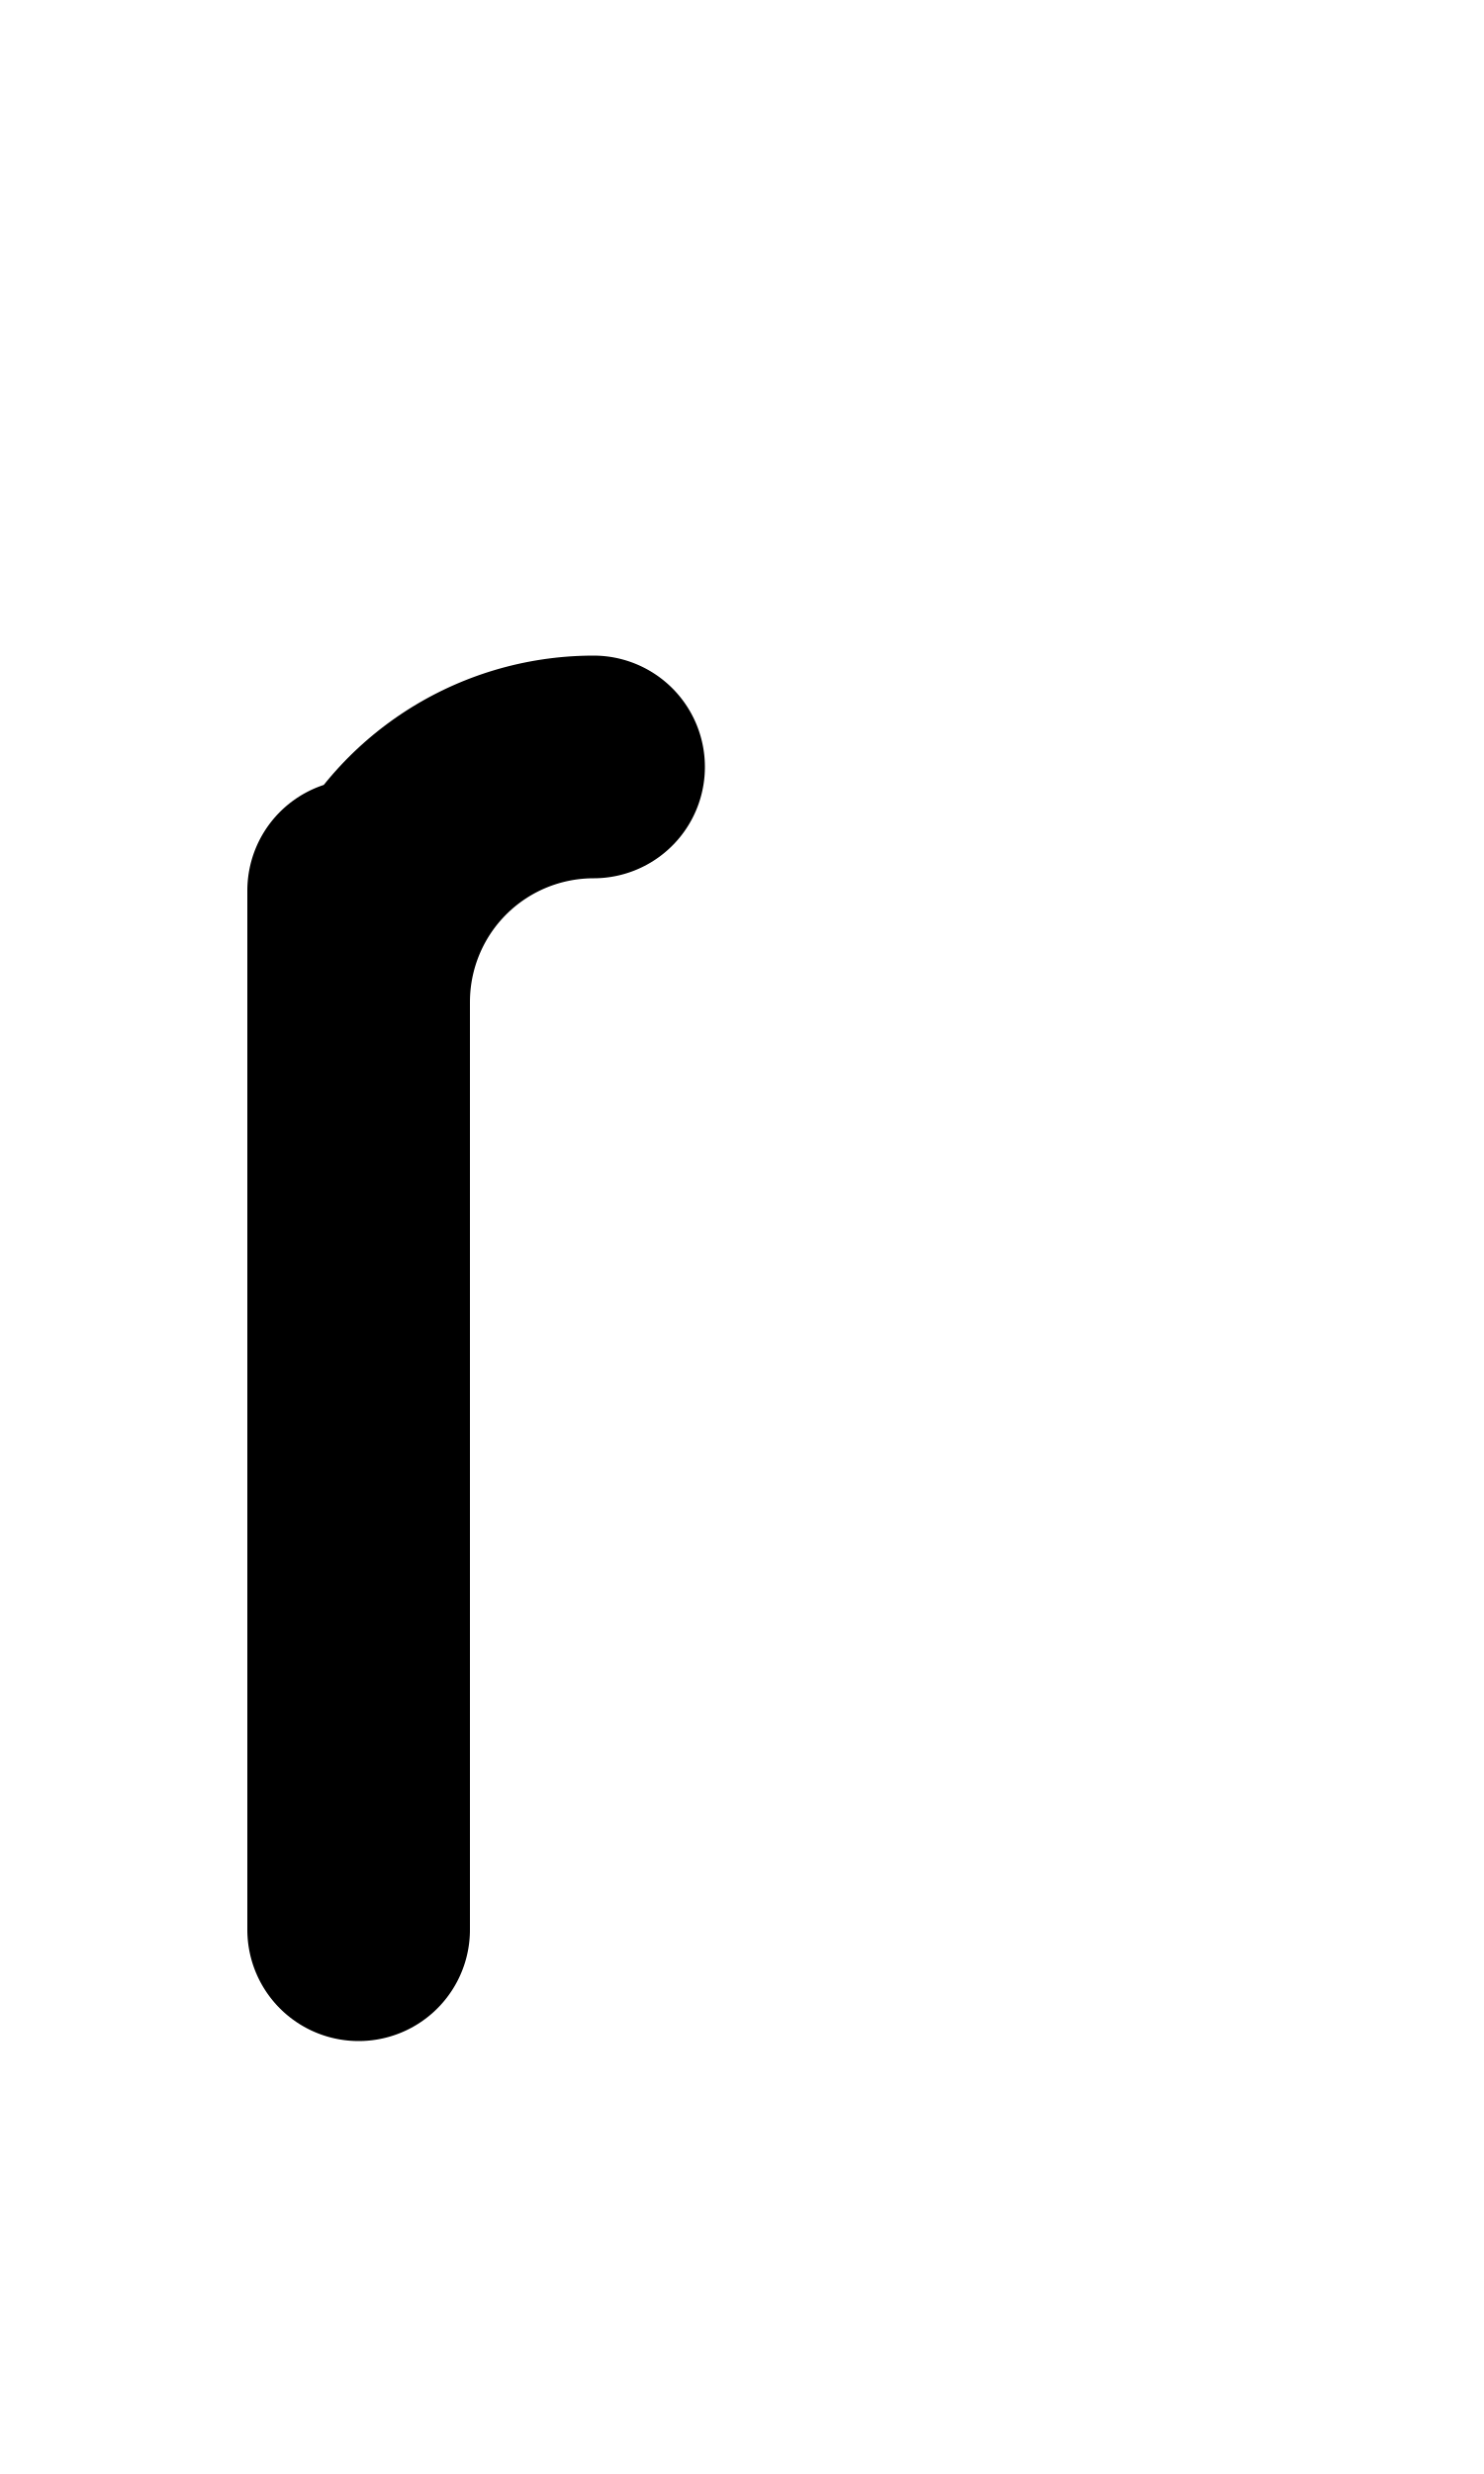
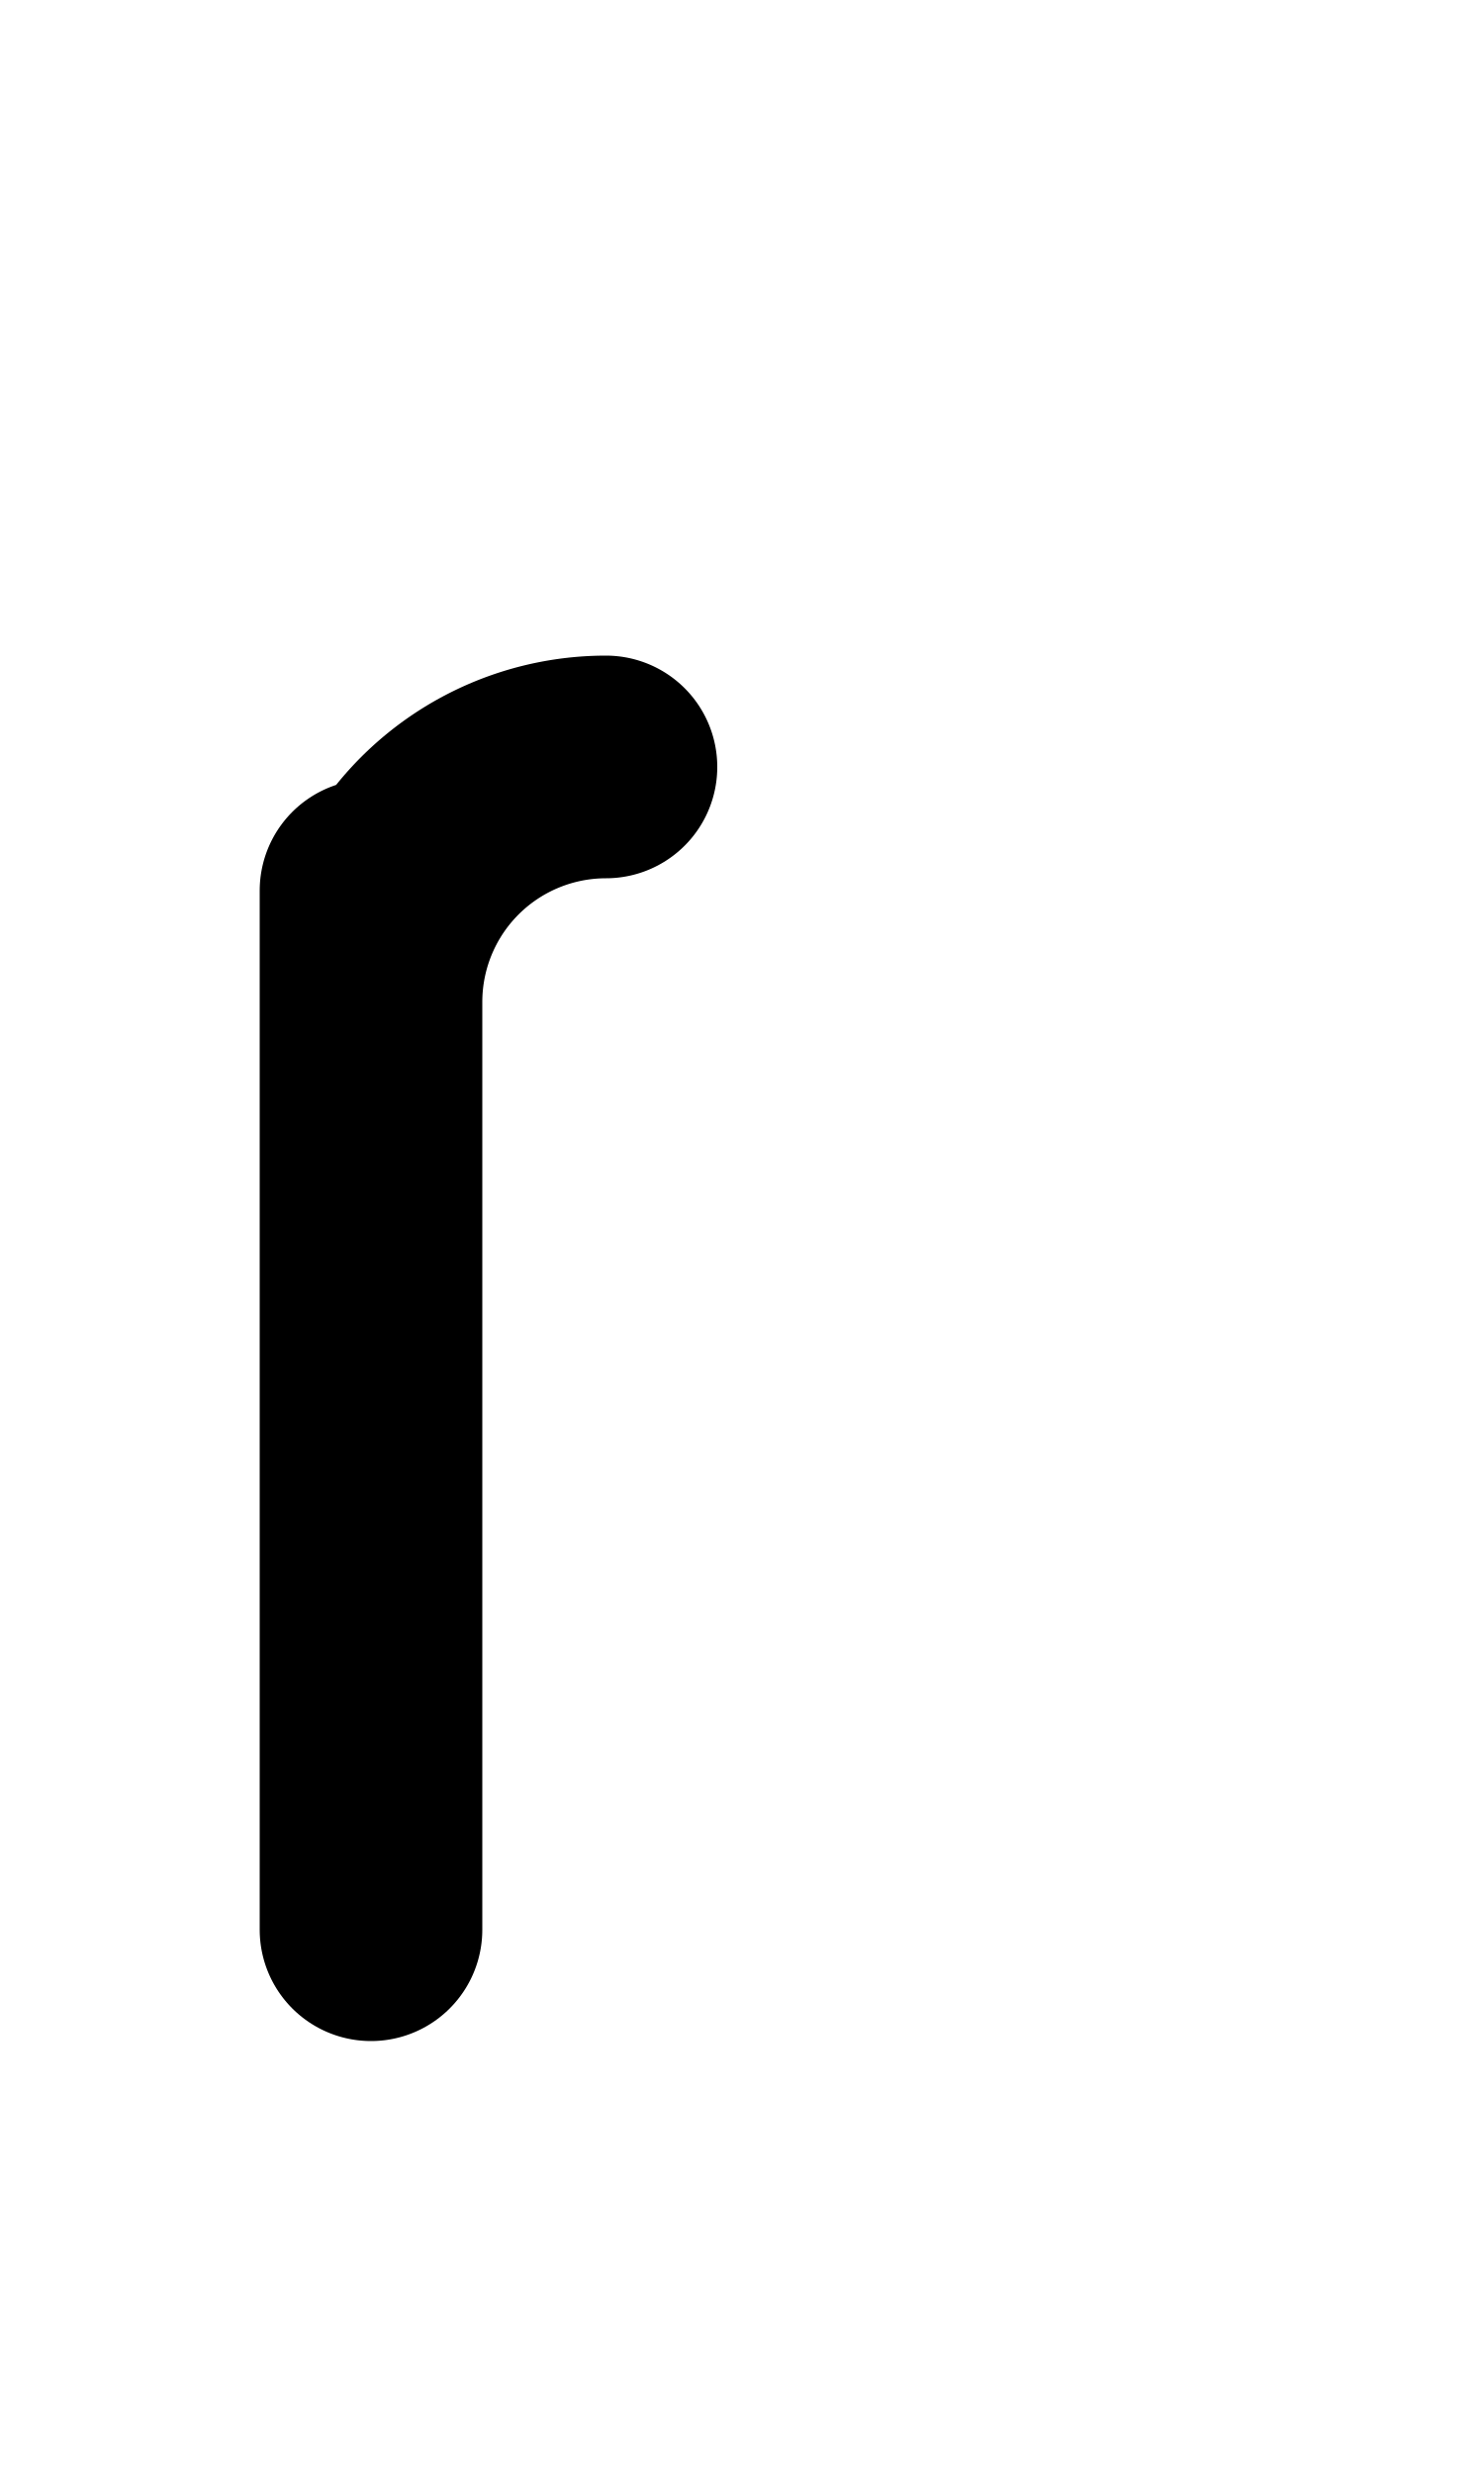
<svg xmlns="http://www.w3.org/2000/svg" viewBox="0 0 600.000 1000">
-   <path d="M 190.033 403.235 L 190.072 402.354 L 190.126 401.473 L 190.196 400.594 L 190.282 399.715 L 190.383 398.839 L 190.499 397.964 L 190.631 397.091 L 190.778 396.221 L 190.941 395.354 L 191.119 394.490 L 191.312 393.629 L 191.520 392.771 L 191.744 391.917 L 191.982 391.068 L 192.235 390.223 L 192.504 389.382 L 192.787 388.546 L 193.084 387.715 L 193.397 386.890 L 193.724 386.071 L 194.065 385.257 L 194.421 384.449 L 194.790 383.648 L 195.174 382.853 L 195.572 382.066 L 195.984 381.285 L 196.409 380.512 L 196.848 379.747 L 197.300 378.989 L 197.766 378.239 L 198.245 377.498 L 198.737 376.766 L 199.242 376.042 L 199.759 375.327 L 200.289 374.621 L 200.831 373.925 L 201.386 373.239 L 201.952 372.562 L 202.531 371.896 L 203.121 371.240 L 203.722 370.594 L 204.335 369.959 L 204.959 369.335 L 205.594 368.722 L 206.240 368.121 L 206.896 367.531 L 207.562 366.952 L 208.239 366.386 L 208.925 365.831 L 209.621 365.289 L 210.327 364.759 L 211.042 364.242 L 211.766 363.737 L 212.498 363.245 L 213.239 362.766 L 213.989 362.300 L 214.747 361.848 L 215.512 361.409 L 216.285 360.984 L 217.066 360.572 L 217.853 360.174 L 218.648 359.790 L 219.449 359.421 L 220.257 359.065 L 221.071 358.724 L 221.890 358.397 L 222.715 358.084 L 223.546 357.787 L 224.382 357.504 L 225.223 357.235 L 226.068 356.982 L 226.917 356.744 L 227.771 356.520 L 228.629 356.312 L 229.490 356.119 L 230.354 355.941 L 231.221 355.778 L 232.091 355.631 L 232.964 355.499 L 233.839 355.383 L 234.715 355.282 L 235.594 355.196 L 236.473 355.126 L 237.354 355.072 L 238.235 355.033 L 239.118 355.010 L 240.397 354.998 L 241.501 354.975 L 242.605 354.925 L 243.706 354.847 L 244.806 354.743 L 245.902 354.611 L 246.995 354.453 L 248.084 354.268 L 249.168 354.056 L 250.247 353.818 L 251.319 353.553 L 252.384 353.262 L 253.442 352.945 L 254.492 352.603 L 255.533 352.234 L 256.565 351.840 L 257.587 351.421 L 258.598 350.977 L 259.598 350.508 L 260.586 350.015 L 261.562 349.498 L 262.525 348.957 L 263.474 348.392 L 264.409 347.804 L 265.330 347.194 L 266.235 346.561 L 267.124 345.906 L 267.997 345.230 L 268.854 344.532 L 269.692 343.814 L 270.513 343.075 L 271.316 342.316 L 272.099 341.538 L 272.864 340.741 L 273.608 339.925 L 274.332 339.091 L 275.036 338.240 L 275.719 337.371 L 276.379 336.486 L 277.019 335.586 L 277.635 334.670 L 278.229 333.738 L 278.800 332.793 L 279.348 331.834 L 279.872 330.862 L 280.372 329.877 L 280.848 328.880 L 281.299 327.872 L 281.725 326.853 L 282.126 325.824 L 282.502 324.786 L 282.852 323.738 L 283.176 322.682 L 283.474 321.619 L 283.746 320.548 L 283.992 319.472 L 284.211 318.389 L 284.404 317.302 L 284.569 316.210 L 284.708 315.114 L 284.820 314.015 L 284.906 312.914 L 284.964 311.811 L 284.994 310.707 L 284.998 309.603 L 284.975 308.499 L 284.925 307.395 L 284.847 306.294 L 284.743 305.194 L 284.611 304.098 L 284.453 303.005 L 284.268 301.916 L 284.056 300.832 L 283.818 299.753 L 283.553 298.681 L 283.262 297.616 L 282.945 296.558 L 282.603 295.508 L 282.234 294.467 L 281.840 293.435 L 281.421 292.413 L 280.977 291.402 L 280.508 290.402 L 280.015 289.414 L 279.498 288.438 L 278.957 287.475 L 278.392 286.526 L 277.804 285.591 L 277.194 284.670 L 276.561 283.765 L 275.906 282.876 L 275.230 282.003 L 274.532 281.146 L 273.814 280.308 L 273.075 279.487 L 272.316 278.684 L 271.538 277.901 L 270.741 277.136 L 269.925 276.392 L 269.091 275.668 L 268.240 274.964 L 267.371 274.281 L 266.486 273.621 L 265.586 272.981 L 264.670 272.365 L 263.738 271.771 L 262.793 271.200 L 261.834 270.652 L 260.862 270.128 L 259.877 269.628 L 258.880 269.152 L 257.872 268.701 L 256.853 268.275 L 255.824 267.874 L 254.786 267.498 L 253.738 267.148 L 252.682 266.824 L 251.619 266.526 L 250.548 266.254 L 249.472 266.008 L 248.389 265.789 L 247.302 265.596 L 246.210 265.431 L 245.114 265.292 L 244.015 265.180 L 242.914 265.094 L 241.811 265.036 L 240.707 265.006 L 239.603 265.002 L 237.926 265.017 L 237.132 265.031 L 235.456 265.075 L 234.662 265.103 L 232.987 265.177 L 232.194 265.219 L 230.521 265.322 L 229.729 265.378 L 228.057 265.512 L 227.266 265.582 L 225.597 265.744 L 224.808 265.828 L 223.142 266.020 L 222.354 266.118 L 220.692 266.339 L 219.905 266.451 L 218.248 266.701 L 217.463 266.827 L 215.810 267.107 L 215.028 267.246 L 213.380 267.555 L 212.601 267.708 L 210.959 268.046 L 210.182 268.213 L 208.546 268.580 L 207.773 268.761 L 206.144 269.157 L 205.373 269.351 L 203.751 269.775 L 202.985 269.983 L 201.371 270.436 L 200.608 270.657 L 199.002 271.139 L 198.243 271.374 L 196.646 271.883 L 195.891 272.131 L 194.303 272.669 L 193.553 272.930 L 191.975 273.496 L 191.230 273.771 L 189.661 274.364 L 188.921 274.652 L 187.364 275.273 L 186.629 275.574 L 185.082 276.222 L 184.353 276.536 L 182.818 277.211 L 182.094 277.538 L 180.572 278.241 L 179.854 278.580 L 178.344 279.309 L 177.632 279.661 L 176.135 280.417 L 175.430 280.781 L 173.947 281.563 L 173.247 281.940 L 171.778 282.748 L 171.086 283.137 L 169.632 283.971 L 168.946 284.372 L 167.507 285.232 L 166.828 285.645 L 165.404 286.530 L 164.733 286.955 L 163.325 287.865 L 162.662 288.302 L 161.270 289.236 L 160.614 289.685 L 159.239 290.644 L 158.591 291.104 L 157.233 292.087 L 156.594 292.558 L 155.253 293.565 L 154.623 294.048 L 153.300 295.078 L 152.678 295.572 L 151.373 296.626 L 150.760 297.130 L 149.475 298.207 L 148.870 298.722 L 147.604 299.821 L 147.009 300.347 L 145.762 301.468 L 145.176 302.004 L 143.950 303.147 L 143.373 303.694 L 142.167 304.858 L 141.600 305.415 L 140.415 306.600 L 139.858 307.167 L 138.694 308.373 L 138.147 308.950 L 137.004 310.176 L 136.468 310.762 L 135.347 312.009 L 134.821 312.604 L 133.722 313.870 L 133.207 314.475 L 132.130 315.760 L 131.626 316.373 L 130.906 317.264 L 130.884 317.271 L 129.840 317.631 L 128.805 318.015 L 127.779 318.425 L 126.764 318.861 L 125.760 319.320 L 124.767 319.805 L 123.787 320.314 L 122.820 320.846 L 121.865 321.402 L 120.925 321.982 L 119.999 322.584 L 119.089 323.209 L 118.194 323.856 L 117.315 324.524 L 116.452 325.215 L 115.607 325.926 L 114.780 326.657 L 113.971 327.409 L 113.180 328.180 L 112.409 328.971 L 111.657 329.780 L 110.926 330.607 L 110.215 331.452 L 109.524 332.315 L 108.856 333.194 L 108.209 334.089 L 107.584 334.999 L 106.982 335.925 L 106.402 336.865 L 105.846 337.820 L 105.314 338.787 L 104.805 339.767 L 104.320 340.760 L 103.861 341.764 L 103.425 342.779 L 103.015 343.805 L 102.631 344.840 L 102.271 345.884 L 101.938 346.937 L 101.630 347.998 L 101.349 349.066 L 101.093 350.140 L 100.865 351.221 L 100.663 352.307 L 100.487 353.397 L 100.338 354.492 L 100.217 355.589 L 100.122 356.690 L 100.054 357.792 L 100.014 358.896 L 100.000 360.000 L 100.000 780.000 L 100.014 781.104 L 100.054 782.208 L 100.122 783.310 L 100.217 784.411 L 100.338 785.508 L 100.487 786.603 L 100.663 787.693 L 100.865 788.779 L 101.093 789.860 L 101.349 790.934 L 101.630 792.002 L 101.938 793.063 L 102.271 794.116 L 102.631 795.160 L 103.015 796.195 L 103.425 797.221 L 103.861 798.236 L 104.320 799.240 L 104.805 800.233 L 105.314 801.213 L 105.846 802.180 L 106.402 803.135 L 106.982 804.075 L 107.584 805.001 L 108.209 805.911 L 108.856 806.806 L 109.524 807.685 L 110.215 808.548 L 110.926 809.393 L 111.657 810.220 L 112.409 811.029 L 113.180 811.820 L 113.971 812.591 L 114.780 813.343 L 115.607 814.074 L 116.452 814.785 L 117.315 815.476 L 118.194 816.144 L 119.089 816.791 L 119.999 817.416 L 120.925 818.018 L 121.865 818.598 L 122.820 819.154 L 123.787 819.686 L 124.767 820.195 L 125.760 820.680 L 126.764 821.139 L 127.779 821.575 L 128.805 821.985 L 129.840 822.369 L 130.884 822.729 L 131.937 823.062 L 132.998 823.370 L 134.066 823.651 L 135.140 823.907 L 136.221 824.135 L 137.307 824.337 L 138.397 824.513 L 139.492 824.662 L 140.589 824.783 L 141.690 824.878 L 142.792 824.946 L 143.896 824.986 L 145.000 825.000 L 146.104 824.986 L 147.208 824.946 L 148.310 824.878 L 149.411 824.783 L 150.508 824.662 L 151.603 824.513 L 152.693 824.337 L 153.779 824.135 L 154.860 823.907 L 155.934 823.651 L 157.002 823.370 L 158.063 823.062 L 159.116 822.729 L 160.160 822.369 L 161.195 821.985 L 162.221 821.575 L 163.236 821.139 L 164.240 820.680 L 165.233 820.195 L 166.213 819.686 L 167.180 819.154 L 168.135 818.598 L 169.075 818.018 L 170.001 817.416 L 170.911 816.791 L 171.806 816.144 L 172.685 815.476 L 173.548 814.785 L 174.393 814.074 L 175.220 813.343 L 176.029 812.591 L 176.820 811.820 L 177.591 811.029 L 178.343 810.220 L 179.074 809.393 L 179.785 808.548 L 180.476 807.685 L 181.144 806.806 L 181.791 805.911 L 182.416 805.001 L 183.018 804.075 L 183.598 803.135 L 184.154 802.180 L 184.686 801.213 L 185.195 800.233 L 185.680 799.240 L 186.139 798.236 L 186.575 797.221 L 186.985 796.195 L 187.369 795.160 L 187.729 794.116 L 188.062 793.063 L 188.370 792.002 L 188.651 790.934 L 188.907 789.860 L 189.135 788.779 L 189.337 787.693 L 189.513 786.603 L 189.662 785.508 L 189.783 784.411 L 189.878 783.310 L 189.946 782.208 L 189.986 781.104 L 190.000 780.000 L 190.000 405.199 L 190.010 404.118 L 190.033 403.235 Z" fill="black" fill-rule="evenodd" />
+   <path d="M 195.018 403.680 L 195.040 403.021 L 195.071 402.361 L 195.110 401.702 L 195.158 401.044 L 195.214 400.387 L 195.279 399.730 L 195.353 399.074 L 195.436 398.419 L 195.527 397.766 L 195.627 397.113 L 195.735 396.462 L 195.852 395.813 L 195.978 395.165 L 196.112 394.519 L 196.255 393.874 L 196.406 393.232 L 196.565 392.591 L 196.733 391.953 L 196.910 391.317 L 197.094 390.684 L 197.288 390.052 L 197.489 389.424 L 197.699 388.798 L 197.917 388.175 L 198.143 387.555 L 198.377 386.938 L 198.620 386.324 L 198.870 385.714 L 199.129 385.107 L 199.395 384.503 L 199.670 383.903 L 199.952 383.306 L 200.243 382.714 L 200.541 382.125 L 200.847 381.540 L 201.160 380.959 L 201.481 380.382 L 201.810 379.810 L 202.146 379.242 L 202.490 378.679 L 202.841 378.120 L 203.200 377.566 L 203.565 377.017 L 203.938 376.472 L 204.318 375.933 L 204.706 375.398 L 205.100 374.869 L 205.501 374.345 L 205.909 373.826 L 206.324 373.313 L 206.746 372.805 L 207.174 372.303 L 207.609 371.807 L 208.050 371.316 L 208.498 370.831 L 208.952 370.352 L 209.413 369.879 L 209.879 369.413 L 210.352 368.952 L 210.831 368.498 L 211.316 368.050 L 211.807 367.609 L 212.303 367.174 L 212.805 366.746 L 213.313 366.324 L 213.826 365.909 L 214.345 365.501 L 214.869 365.100 L 215.398 364.706 L 215.933 364.318 L 216.472 363.938 L 217.017 363.565 L 217.566 363.200 L 218.120 362.841 L 218.679 362.490 L 219.242 362.146 L 219.810 361.810 L 220.382 361.481 L 220.959 361.160 L 221.540 360.847 L 222.125 360.541 L 222.714 360.243 L 223.306 359.952 L 223.903 359.670 L 224.503 359.395 L 225.107 359.129 L 225.714 358.870 L 226.324 358.620 L 226.938 358.377 L 227.555 358.143 L 228.175 357.917 L 228.798 357.699 L 229.424 357.489 L 230.052 357.288 L 230.684 357.094 L 231.317 356.910 L 231.953 356.733 L 232.591 356.565 L 233.232 356.406 L 233.874 356.255 L 234.519 356.112 L 235.165 355.978 L 235.813 355.852 L 236.462 355.735 L 237.113 355.627 L 237.766 355.527 L 238.419 355.436 L 239.074 355.353 L 239.730 355.279 L 240.387 355.214 L 241.044 355.158 L 241.702 355.110 L 242.361 355.071 L 243.021 355.040 L 243.680 355.018 L 244.340 355.005 L 245.297 354.999 L 246.401 354.978 L 247.505 354.930 L 248.607 354.855 L 249.706 354.753 L 250.803 354.624 L 251.897 354.468 L 252.986 354.286 L 254.070 354.076 L 255.149 353.841 L 256.222 353.578 L 257.288 353.290 L 258.347 352.975 L 259.397 352.635 L 260.439 352.269 L 261.472 351.877 L 262.495 351.460 L 263.507 351.018 L 264.508 350.552 L 265.497 350.061 L 266.474 349.546 L 267.438 349.007 L 268.389 348.444 L 269.325 347.859 L 270.247 347.250 L 271.154 346.620 L 272.044 345.967 L 272.919 345.292 L 273.777 344.596 L 274.617 343.880 L 275.440 343.143 L 276.244 342.386 L 277.029 341.609 L 277.795 340.814 L 278.542 339.999 L 279.268 339.167 L 279.973 338.317 L 280.658 337.451 L 281.320 336.567 L 281.962 335.668 L 282.580 334.753 L 283.176 333.823 L 283.750 332.879 L 284.299 331.922 L 284.826 330.950 L 285.328 329.967 L 285.806 328.971 L 286.259 327.964 L 286.687 326.946 L 287.091 325.918 L 287.469 324.880 L 287.821 323.833 L 288.148 322.778 L 288.448 321.716 L 288.723 320.646 L 288.971 319.570 L 289.192 318.488 L 289.387 317.400 L 289.556 316.309 L 289.697 315.214 L 289.811 314.115 L 289.899 313.014 L 289.959 311.911 L 289.993 310.807 L 289.999 309.703 L 289.978 308.599 L 289.930 307.495 L 289.855 306.393 L 289.753 305.294 L 289.624 304.197 L 289.468 303.103 L 289.286 302.014 L 289.076 300.930 L 288.841 299.851 L 288.578 298.778 L 288.290 297.712 L 287.975 296.653 L 287.635 295.603 L 287.269 294.561 L 286.877 293.528 L 286.460 292.505 L 286.018 291.493 L 285.552 290.492 L 285.061 289.503 L 284.546 288.526 L 284.007 287.562 L 283.444 286.611 L 282.859 285.675 L 282.250 284.753 L 281.620 283.846 L 280.967 282.956 L 280.292 282.081 L 279.596 281.223 L 278.880 280.383 L 278.143 279.560 L 277.386 278.756 L 276.609 277.971 L 275.814 277.205 L 274.999 276.458 L 274.167 275.732 L 273.317 275.027 L 272.451 274.342 L 271.567 273.680 L 270.668 273.038 L 269.753 272.420 L 268.823 271.824 L 267.879 271.250 L 266.922 270.701 L 265.950 270.174 L 264.967 269.672 L 263.971 269.194 L 262.964 268.741 L 261.946 268.313 L 260.918 267.909 L 259.880 267.531 L 258.833 267.179 L 257.778 266.852 L 256.716 266.552 L 255.646 266.277 L 254.570 266.029 L 253.488 265.808 L 252.400 265.613 L 251.309 265.444 L 250.214 265.303 L 249.115 265.189 L 248.014 265.101 L 246.911 265.041 L 245.807 265.007 L 244.703 265.001 L 243.449 265.009 L 242.855 265.017 L 241.601 265.042 L 241.008 265.058 L 239.754 265.099 L 239.161 265.122 L 237.908 265.180 L 237.315 265.212 L 236.063 265.286 L 235.470 265.325 L 234.220 265.416 L 233.628 265.463 L 232.378 265.571 L 231.787 265.626 L 230.539 265.750 L 229.948 265.812 L 228.702 265.953 L 228.112 266.023 L 226.868 266.180 L 226.279 266.258 L 225.037 266.431 L 224.450 266.517 L 223.210 266.707 L 222.624 266.800 L 221.387 267.006 L 220.801 267.108 L 219.567 267.330 L 218.983 267.439 L 217.752 267.678 L 217.170 267.795 L 215.942 268.049 L 215.361 268.174 L 214.137 268.445 L 213.558 268.577 L 212.337 268.864 L 211.760 269.004 L 210.543 269.307 L 209.968 269.455 L 208.755 269.774 L 208.181 269.929 L 206.973 270.264 L 206.402 270.427 L 205.198 270.778 L 204.629 270.948 L 203.430 271.315 L 202.863 271.492 L 201.669 271.875 L 201.104 272.060 L 199.915 272.459 L 199.353 272.651 L 198.170 273.065 L 197.610 273.265 L 196.432 273.695 L 195.876 273.902 L 194.703 274.348 L 194.150 274.562 L 192.983 275.023 L 192.432 275.245 L 191.272 275.721 L 190.724 275.950 L 189.570 276.441 L 189.025 276.677 L 187.878 277.184 L 187.337 277.428 L 186.196 277.949 L 185.658 278.200 L 184.524 278.736 L 183.989 278.994 L 182.863 279.546 L 182.331 279.810 L 181.212 280.377 L 180.684 280.649 L 179.573 281.230 L 179.048 281.508 L 177.945 282.104 L 177.424 282.390 L 176.329 283.000 L 175.812 283.292 L 174.724 283.917 L 174.211 284.216 L 173.132 284.855 L 172.623 285.161 L 171.553 285.814 L 171.048 286.127 L 169.986 286.794 L 169.485 287.113 L 168.432 287.794 L 167.935 288.120 L 166.892 288.815 L 166.399 289.148 L 165.365 289.856 L 164.877 290.195 L 163.852 290.918 L 163.369 291.263 L 162.353 291.999 L 161.874 292.350 L 160.869 293.099 L 160.395 293.457 L 159.399 294.220 L 158.930 294.584 L 157.944 295.359 L 157.480 295.730 L 156.505 296.518 L 156.045 296.894 L 155.080 297.695 L 154.626 298.078 L 153.672 298.892 L 153.222 299.280 L 152.279 300.106 L 151.835 300.501 L 150.903 301.339 L 150.464 301.740 L 149.543 302.590 L 149.109 302.996 L 148.199 303.859 L 147.771 304.271 L 146.873 305.146 L 146.450 305.563 L 145.563 306.450 L 145.146 306.873 L 144.271 307.771 L 143.859 308.199 L 142.996 309.109 L 142.590 309.543 L 141.740 310.464 L 141.339 310.903 L 140.501 311.835 L 140.106 312.279 L 139.280 313.222 L 138.892 313.672 L 138.078 314.626 L 137.695 315.080 L 136.894 316.045 L 136.518 316.505 L 135.903 317.265 L 135.884 317.271 L 134.840 317.631 L 133.805 318.015 L 132.779 318.425 L 131.764 318.861 L 130.760 319.320 L 129.767 319.805 L 128.787 320.314 L 127.820 320.846 L 126.865 321.402 L 125.925 321.982 L 124.999 322.584 L 124.089 323.209 L 123.194 323.856 L 122.315 324.524 L 121.452 325.215 L 120.607 325.926 L 119.780 326.657 L 118.971 327.409 L 118.180 328.180 L 117.409 328.971 L 116.657 329.780 L 115.926 330.607 L 115.215 331.452 L 114.524 332.315 L 113.856 333.194 L 113.209 334.089 L 112.584 334.999 L 111.982 335.925 L 111.402 336.865 L 110.846 337.820 L 110.314 338.787 L 109.805 339.767 L 109.320 340.760 L 108.861 341.764 L 108.425 342.779 L 108.015 343.805 L 107.631 344.840 L 107.271 345.884 L 106.938 346.937 L 106.630 347.998 L 106.349 349.066 L 106.093 350.140 L 105.865 351.221 L 105.663 352.307 L 105.487 353.397 L 105.338 354.492 L 105.217 355.589 L 105.122 356.690 L 105.054 357.792 L 105.014 358.896 L 105.000 360.000 L 105.000 780.000 L 105.014 781.104 L 105.054 782.208 L 105.122 783.310 L 105.217 784.411 L 105.338 785.508 L 105.487 786.603 L 105.663 787.693 L 105.865 788.779 L 106.093 789.860 L 106.349 790.934 L 106.630 792.002 L 106.938 793.063 L 107.271 794.116 L 107.631 795.160 L 108.015 796.195 L 108.425 797.221 L 108.861 798.236 L 109.320 799.240 L 109.805 800.233 L 110.314 801.213 L 110.846 802.180 L 111.402 803.135 L 111.982 804.075 L 112.584 805.001 L 113.209 805.911 L 113.856 806.806 L 114.524 807.685 L 115.215 808.548 L 115.926 809.393 L 116.657 810.220 L 117.409 811.029 L 118.180 811.820 L 118.971 812.591 L 119.780 813.343 L 120.607 814.074 L 121.452 814.785 L 122.315 815.476 L 123.194 816.144 L 124.089 816.791 L 124.999 817.416 L 125.925 818.018 L 126.865 818.598 L 127.820 819.154 L 128.787 819.686 L 129.767 820.195 L 130.760 820.680 L 131.764 821.139 L 132.779 821.575 L 133.805 821.985 L 134.840 822.369 L 135.884 822.729 L 136.937 823.062 L 137.998 823.370 L 139.066 823.651 L 140.140 823.907 L 141.221 824.135 L 142.307 824.337 L 143.397 824.513 L 144.492 824.662 L 145.589 824.783 L 146.690 824.878 L 147.792 824.946 L 148.896 824.986 L 150.000 825.000 L 151.104 824.986 L 152.208 824.946 L 153.310 824.878 L 154.411 824.783 L 155.508 824.662 L 156.603 824.513 L 157.693 824.337 L 158.779 824.135 L 159.860 823.907 L 160.934 823.651 L 162.002 823.370 L 163.063 823.062 L 164.116 822.729 L 165.160 822.369 L 166.195 821.985 L 167.221 821.575 L 168.236 821.139 L 169.240 820.680 L 170.233 820.195 L 171.213 819.686 L 172.180 819.154 L 173.135 818.598 L 174.075 818.018 L 175.001 817.416 L 175.911 816.791 L 176.806 816.144 L 177.685 815.476 L 178.548 814.785 L 179.393 814.074 L 180.220 813.343 L 181.029 812.591 L 181.820 811.820 L 182.591 811.029 L 183.343 810.220 L 184.074 809.393 L 184.785 808.548 L 185.476 807.685 L 186.144 806.806 L 186.791 805.911 L 187.416 805.001 L 188.018 804.075 L 188.598 803.135 L 189.154 802.180 L 189.686 801.213 L 190.195 800.233 L 190.680 799.240 L 191.139 798.236 L 191.575 797.221 L 191.985 796.195 L 192.369 795.160 L 192.729 794.116 L 193.062 793.063 L 193.370 792.002 L 193.651 790.934 L 193.907 789.860 L 194.135 788.779 L 194.337 787.693 L 194.513 786.603 L 194.662 785.508 L 194.783 784.411 L 194.878 783.310 L 194.946 782.208 L 194.986 781.104 L 195.000 780.000 L 195.000 405.149 L 195.005 404.340 L 195.018 403.680 Z" fill="black" fill-rule="evenodd" />
</svg>
